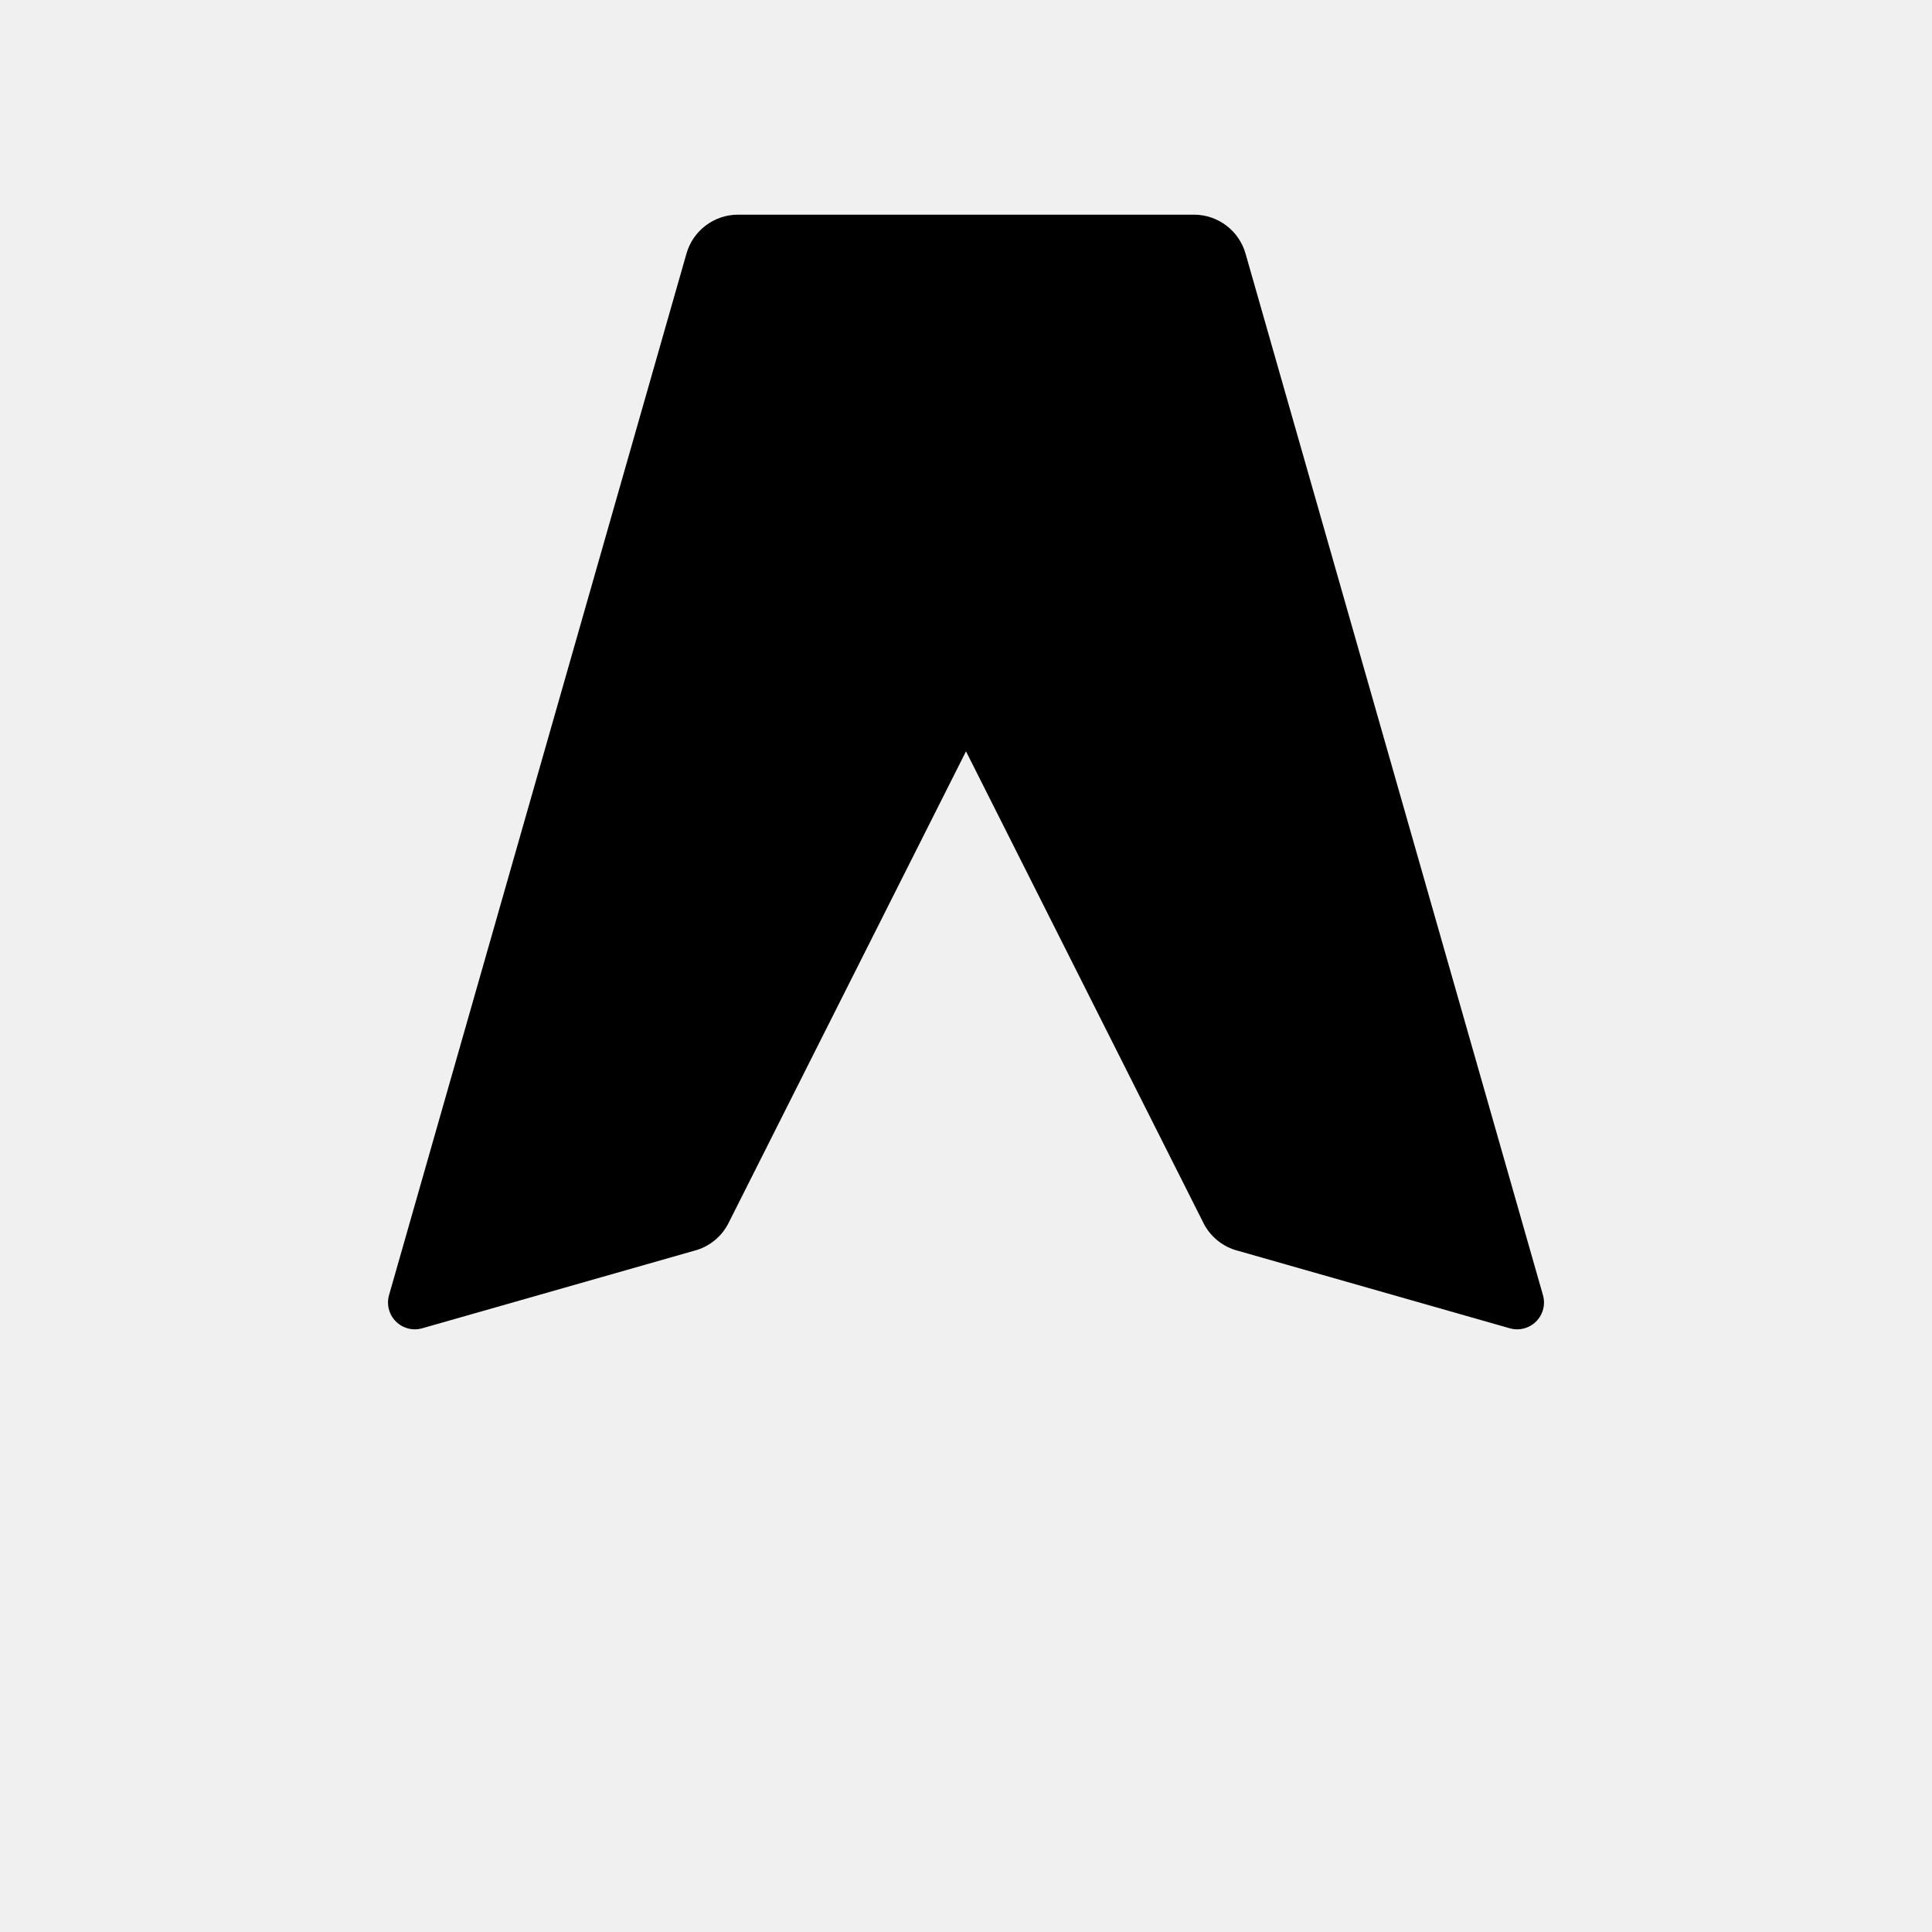
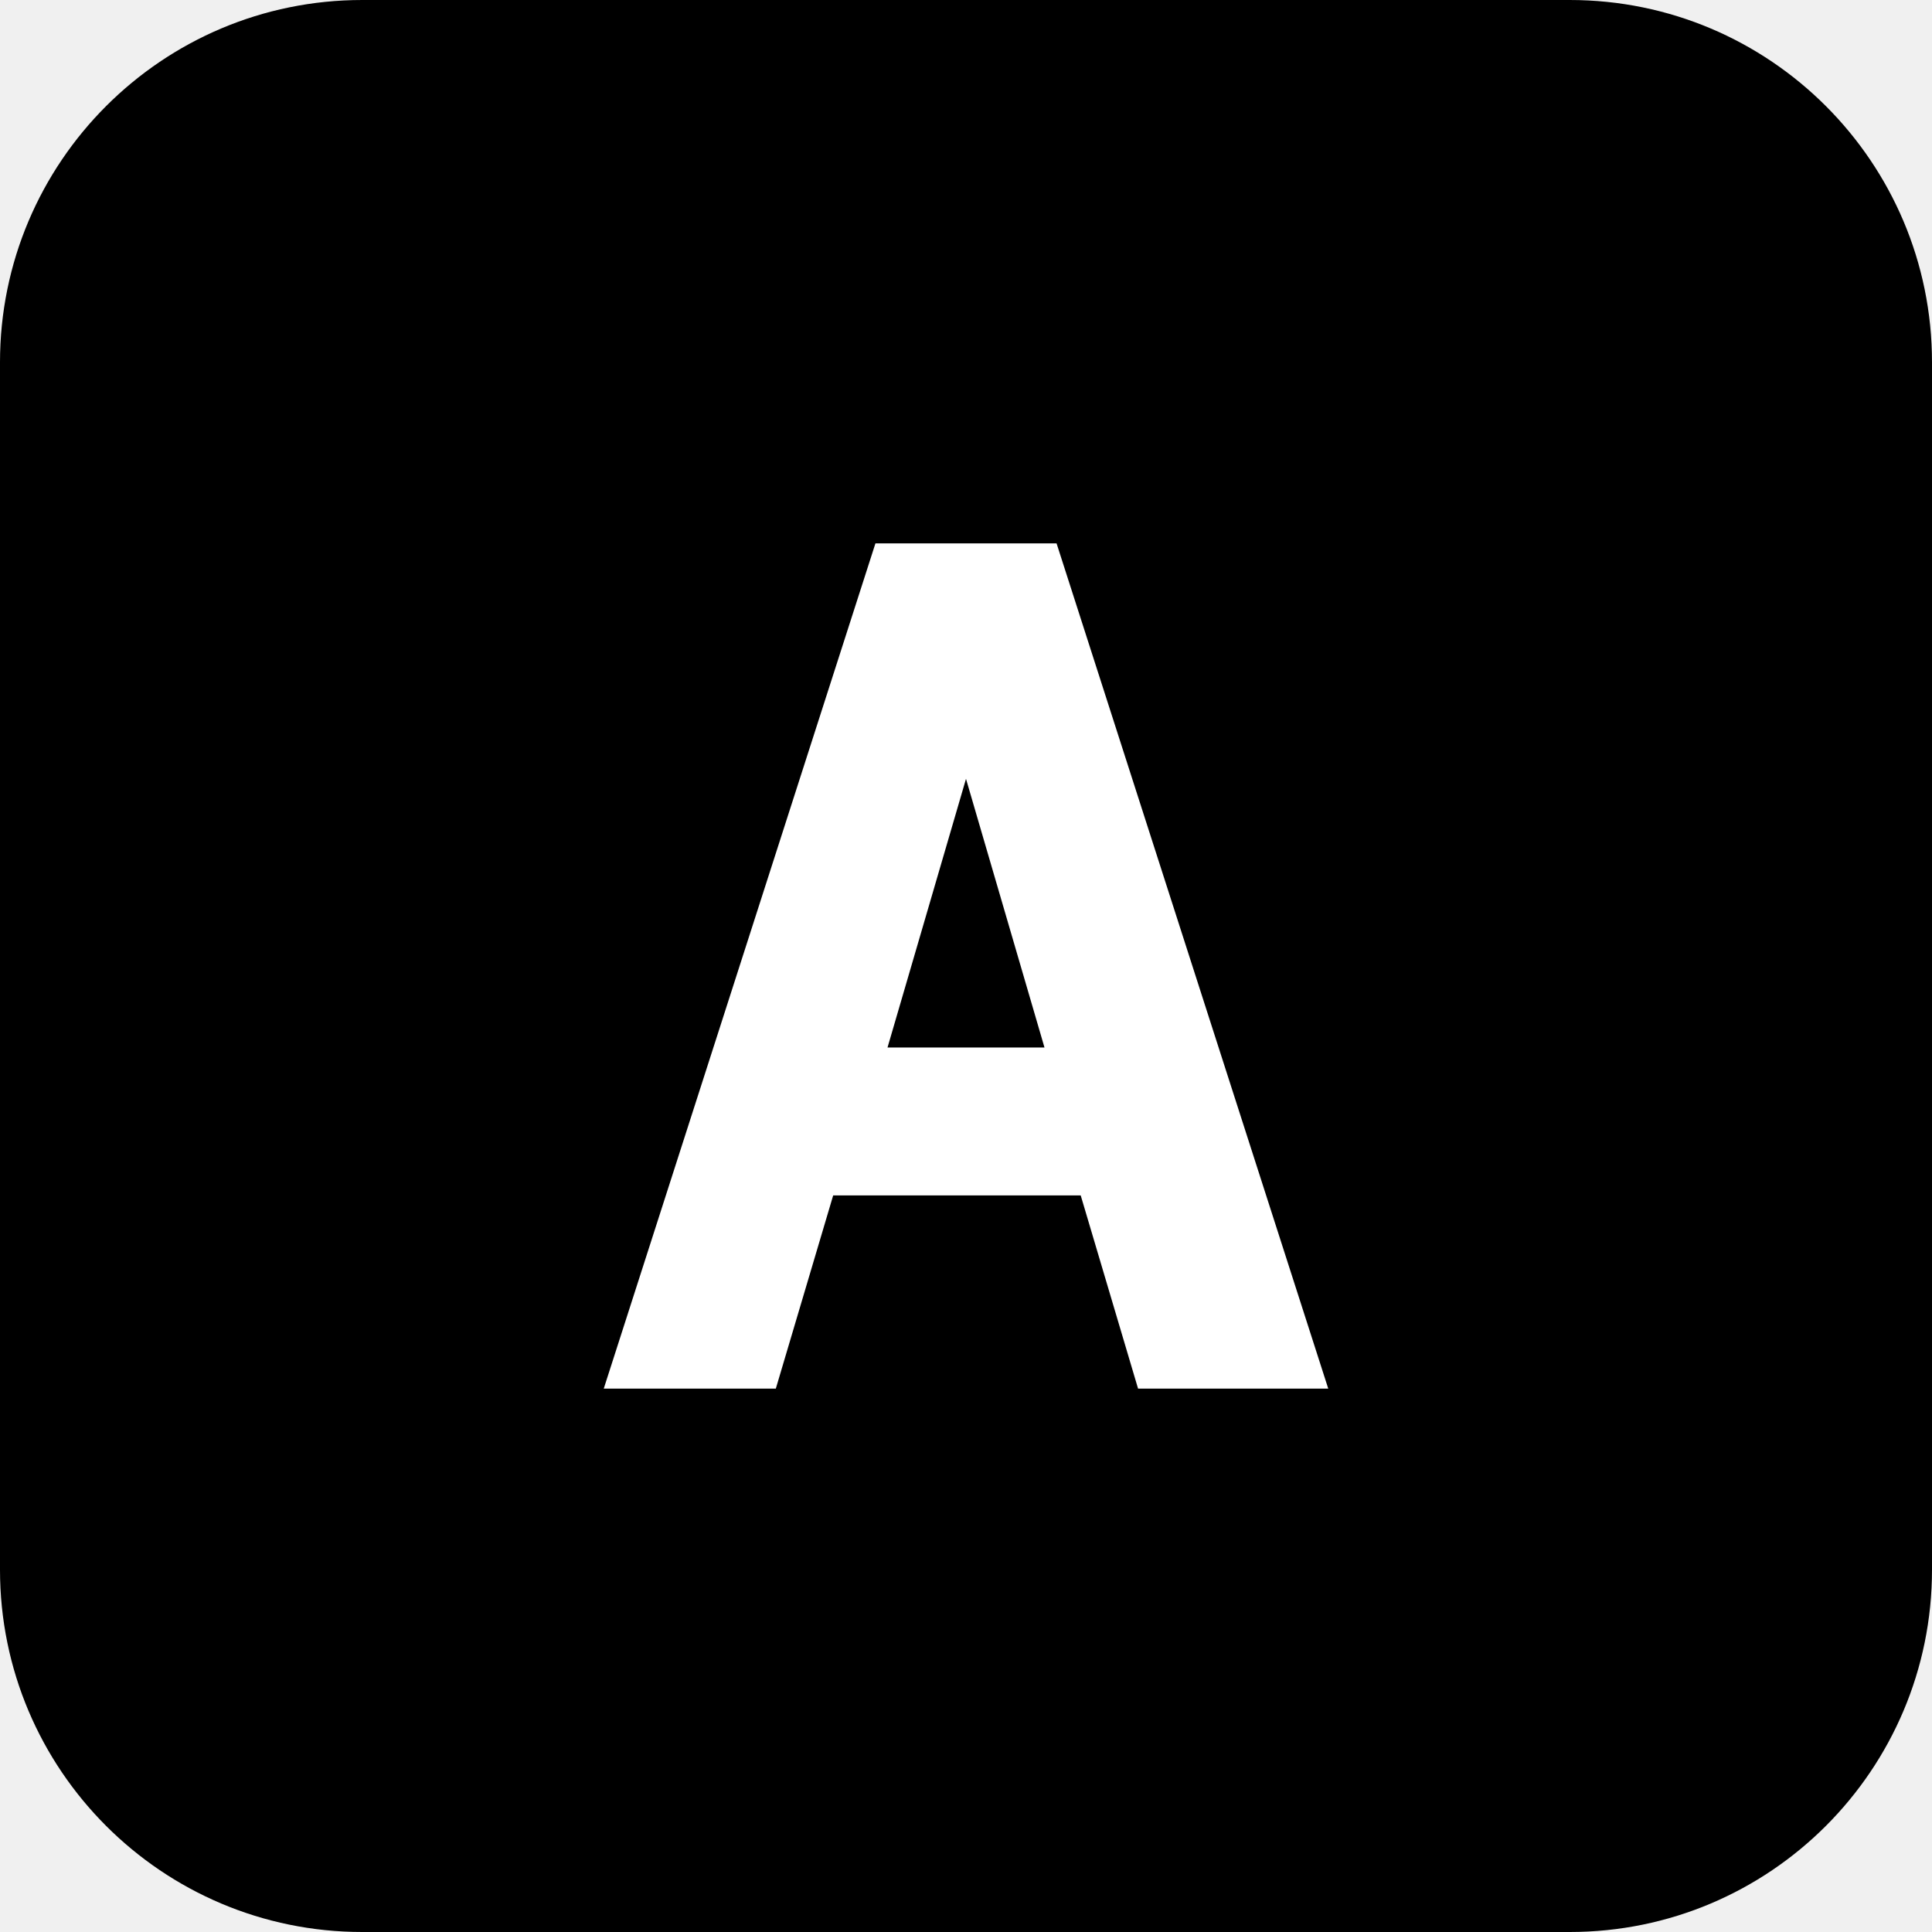
- <svg xmlns="http://www.w3.org/2000/svg" fill="none" viewBox="0 0 36 36">
-   <path fill="#000" d="M22.25 4h-8.5a1 1 0 0 0-.96.73l-5.54 19.4a.5.5 0 0 0 .62.62l5.05-1.44a1 1 0 0 0 .67-.55L18 14l4.41 8.76a1 1 0 0 0 .67.55l5.05 1.44a.5.5 0 0 0 .62-.62l-5.54-19.4a1 1 0 0 0-.96-.73Z" />
+ <svg xmlns="http://www.w3.org/2000/svg" viewBox="0 0 64 64" role="img" aria-label="AI Tools favicon">
+   <rect width="64" height="64" rx="12" fill="#000" />
+   <path d="M20 46l9-28h6l9 28h-6.3l-1.9-6.4h-8.2L25.7 46H20zm9.4-11.3h5.2L32 25.8l-2.6 8.9z" fill="#fff" />
</svg>
